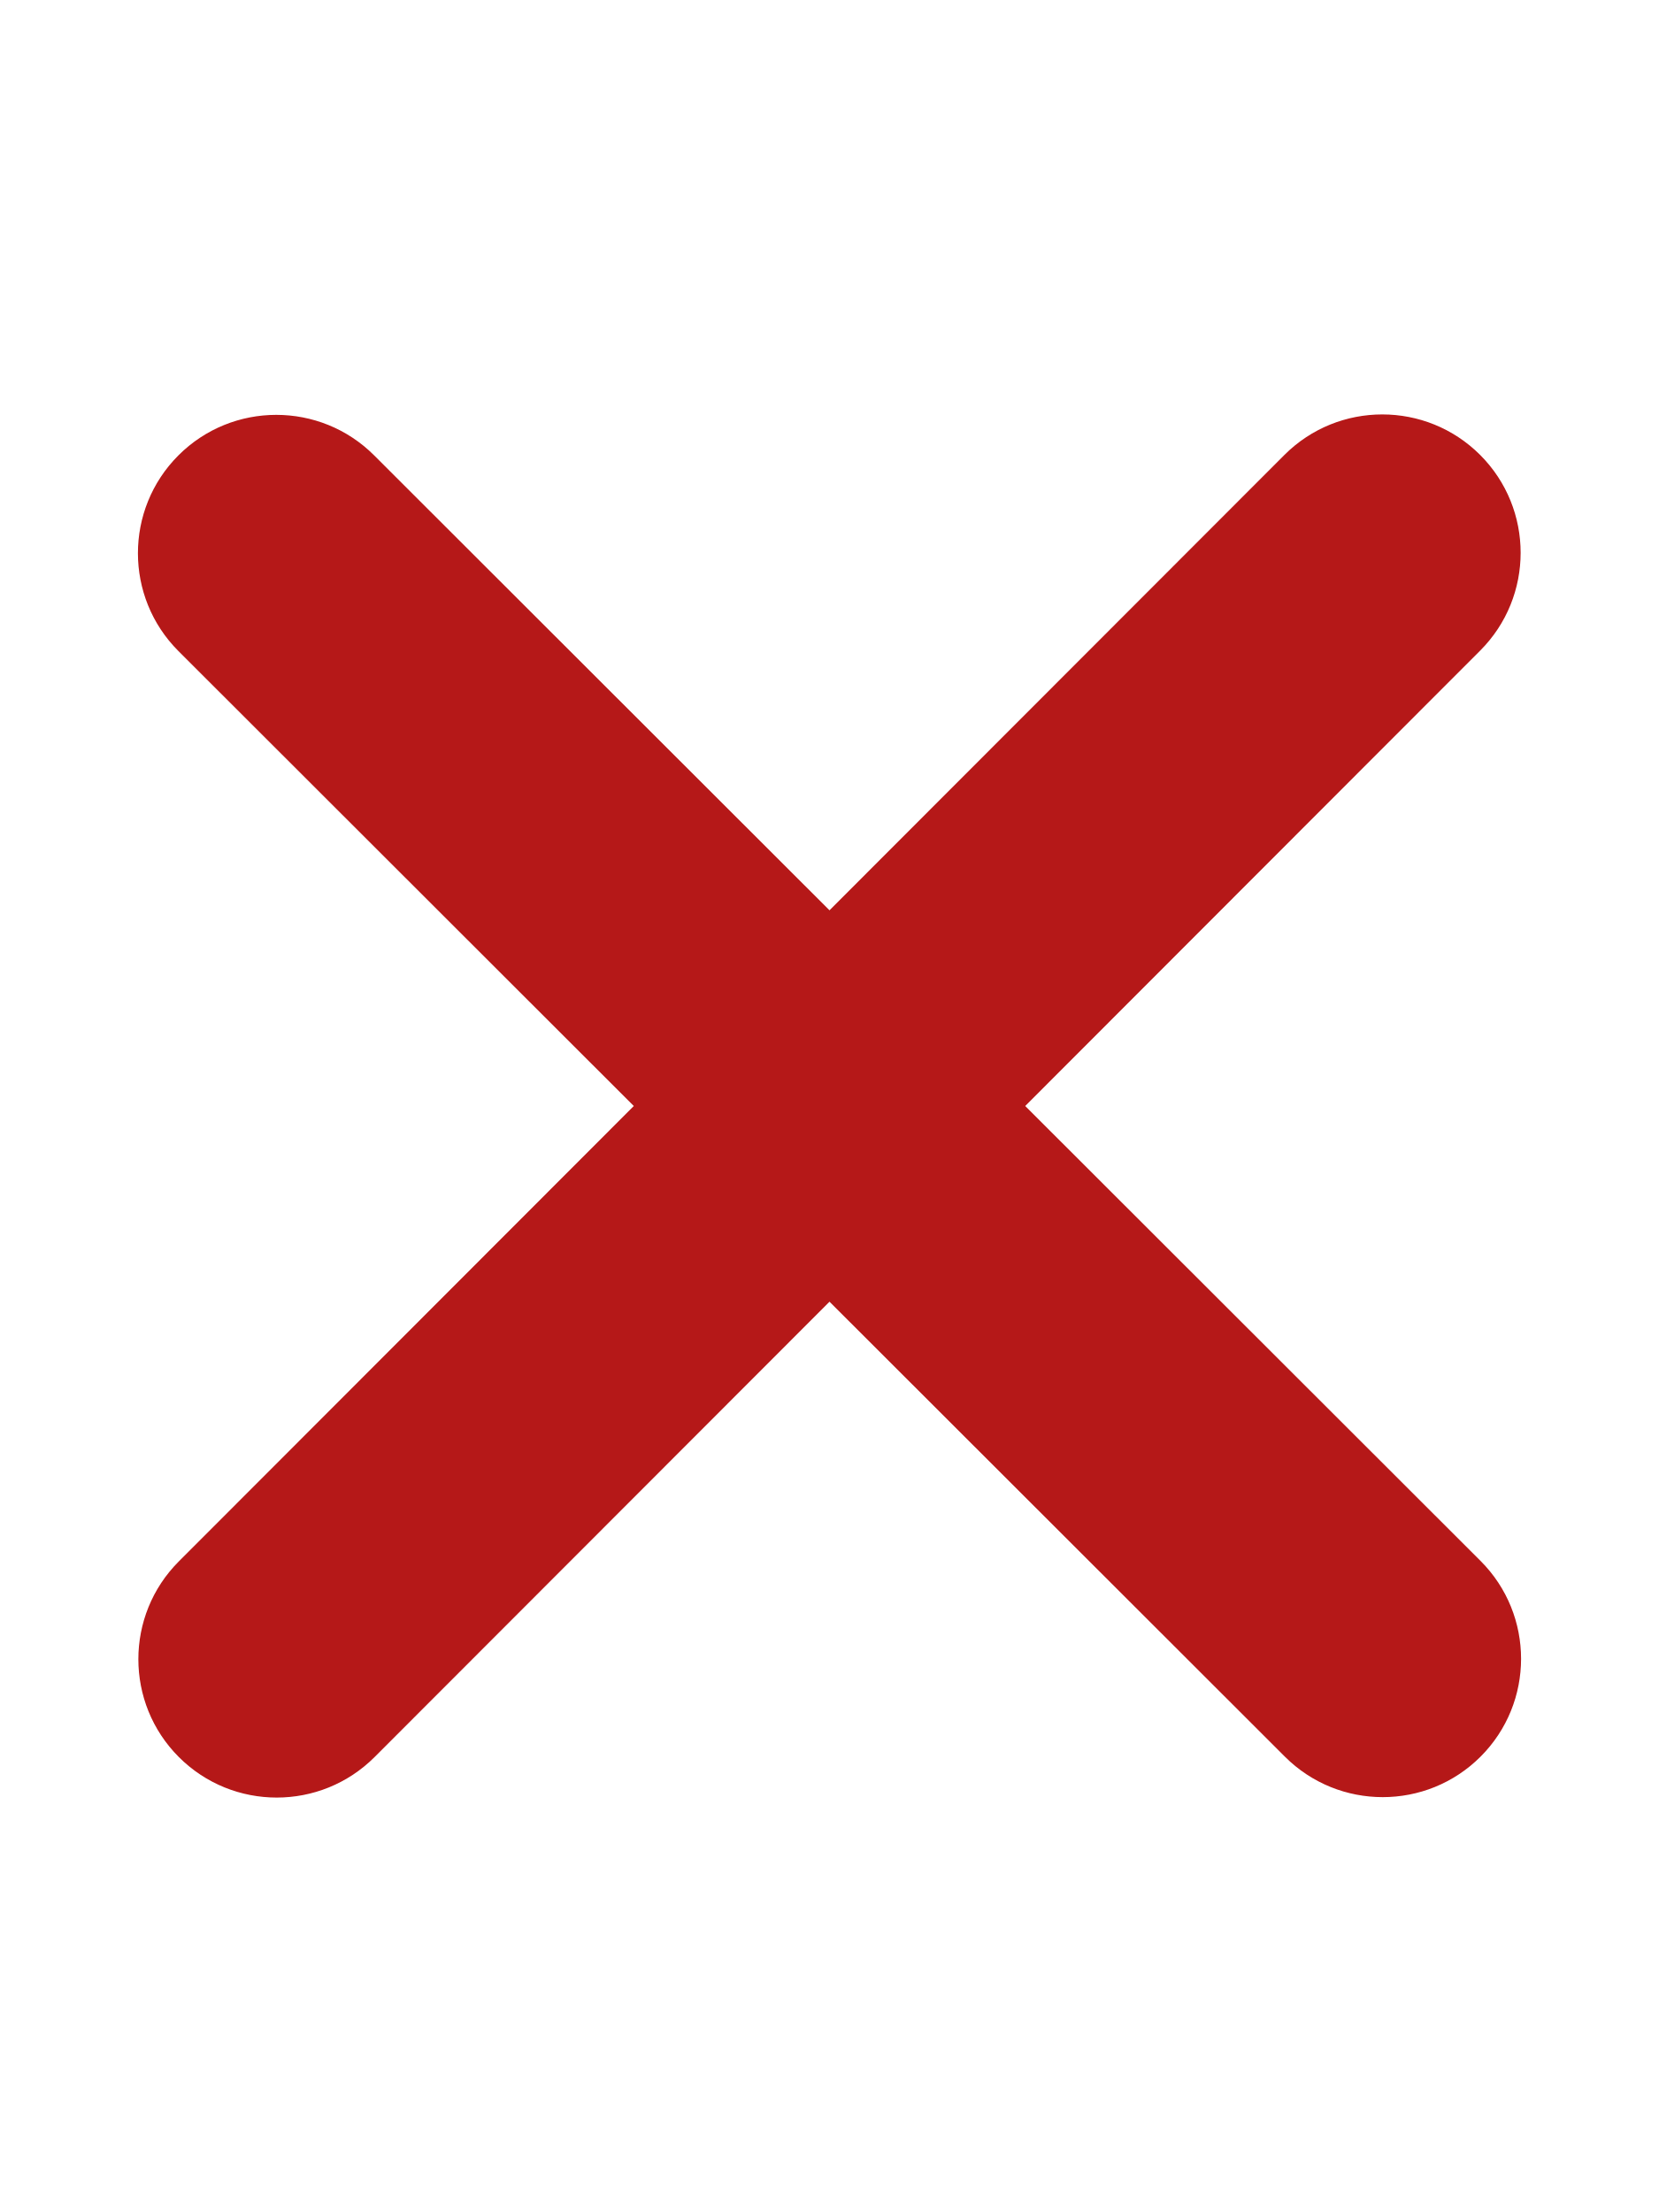
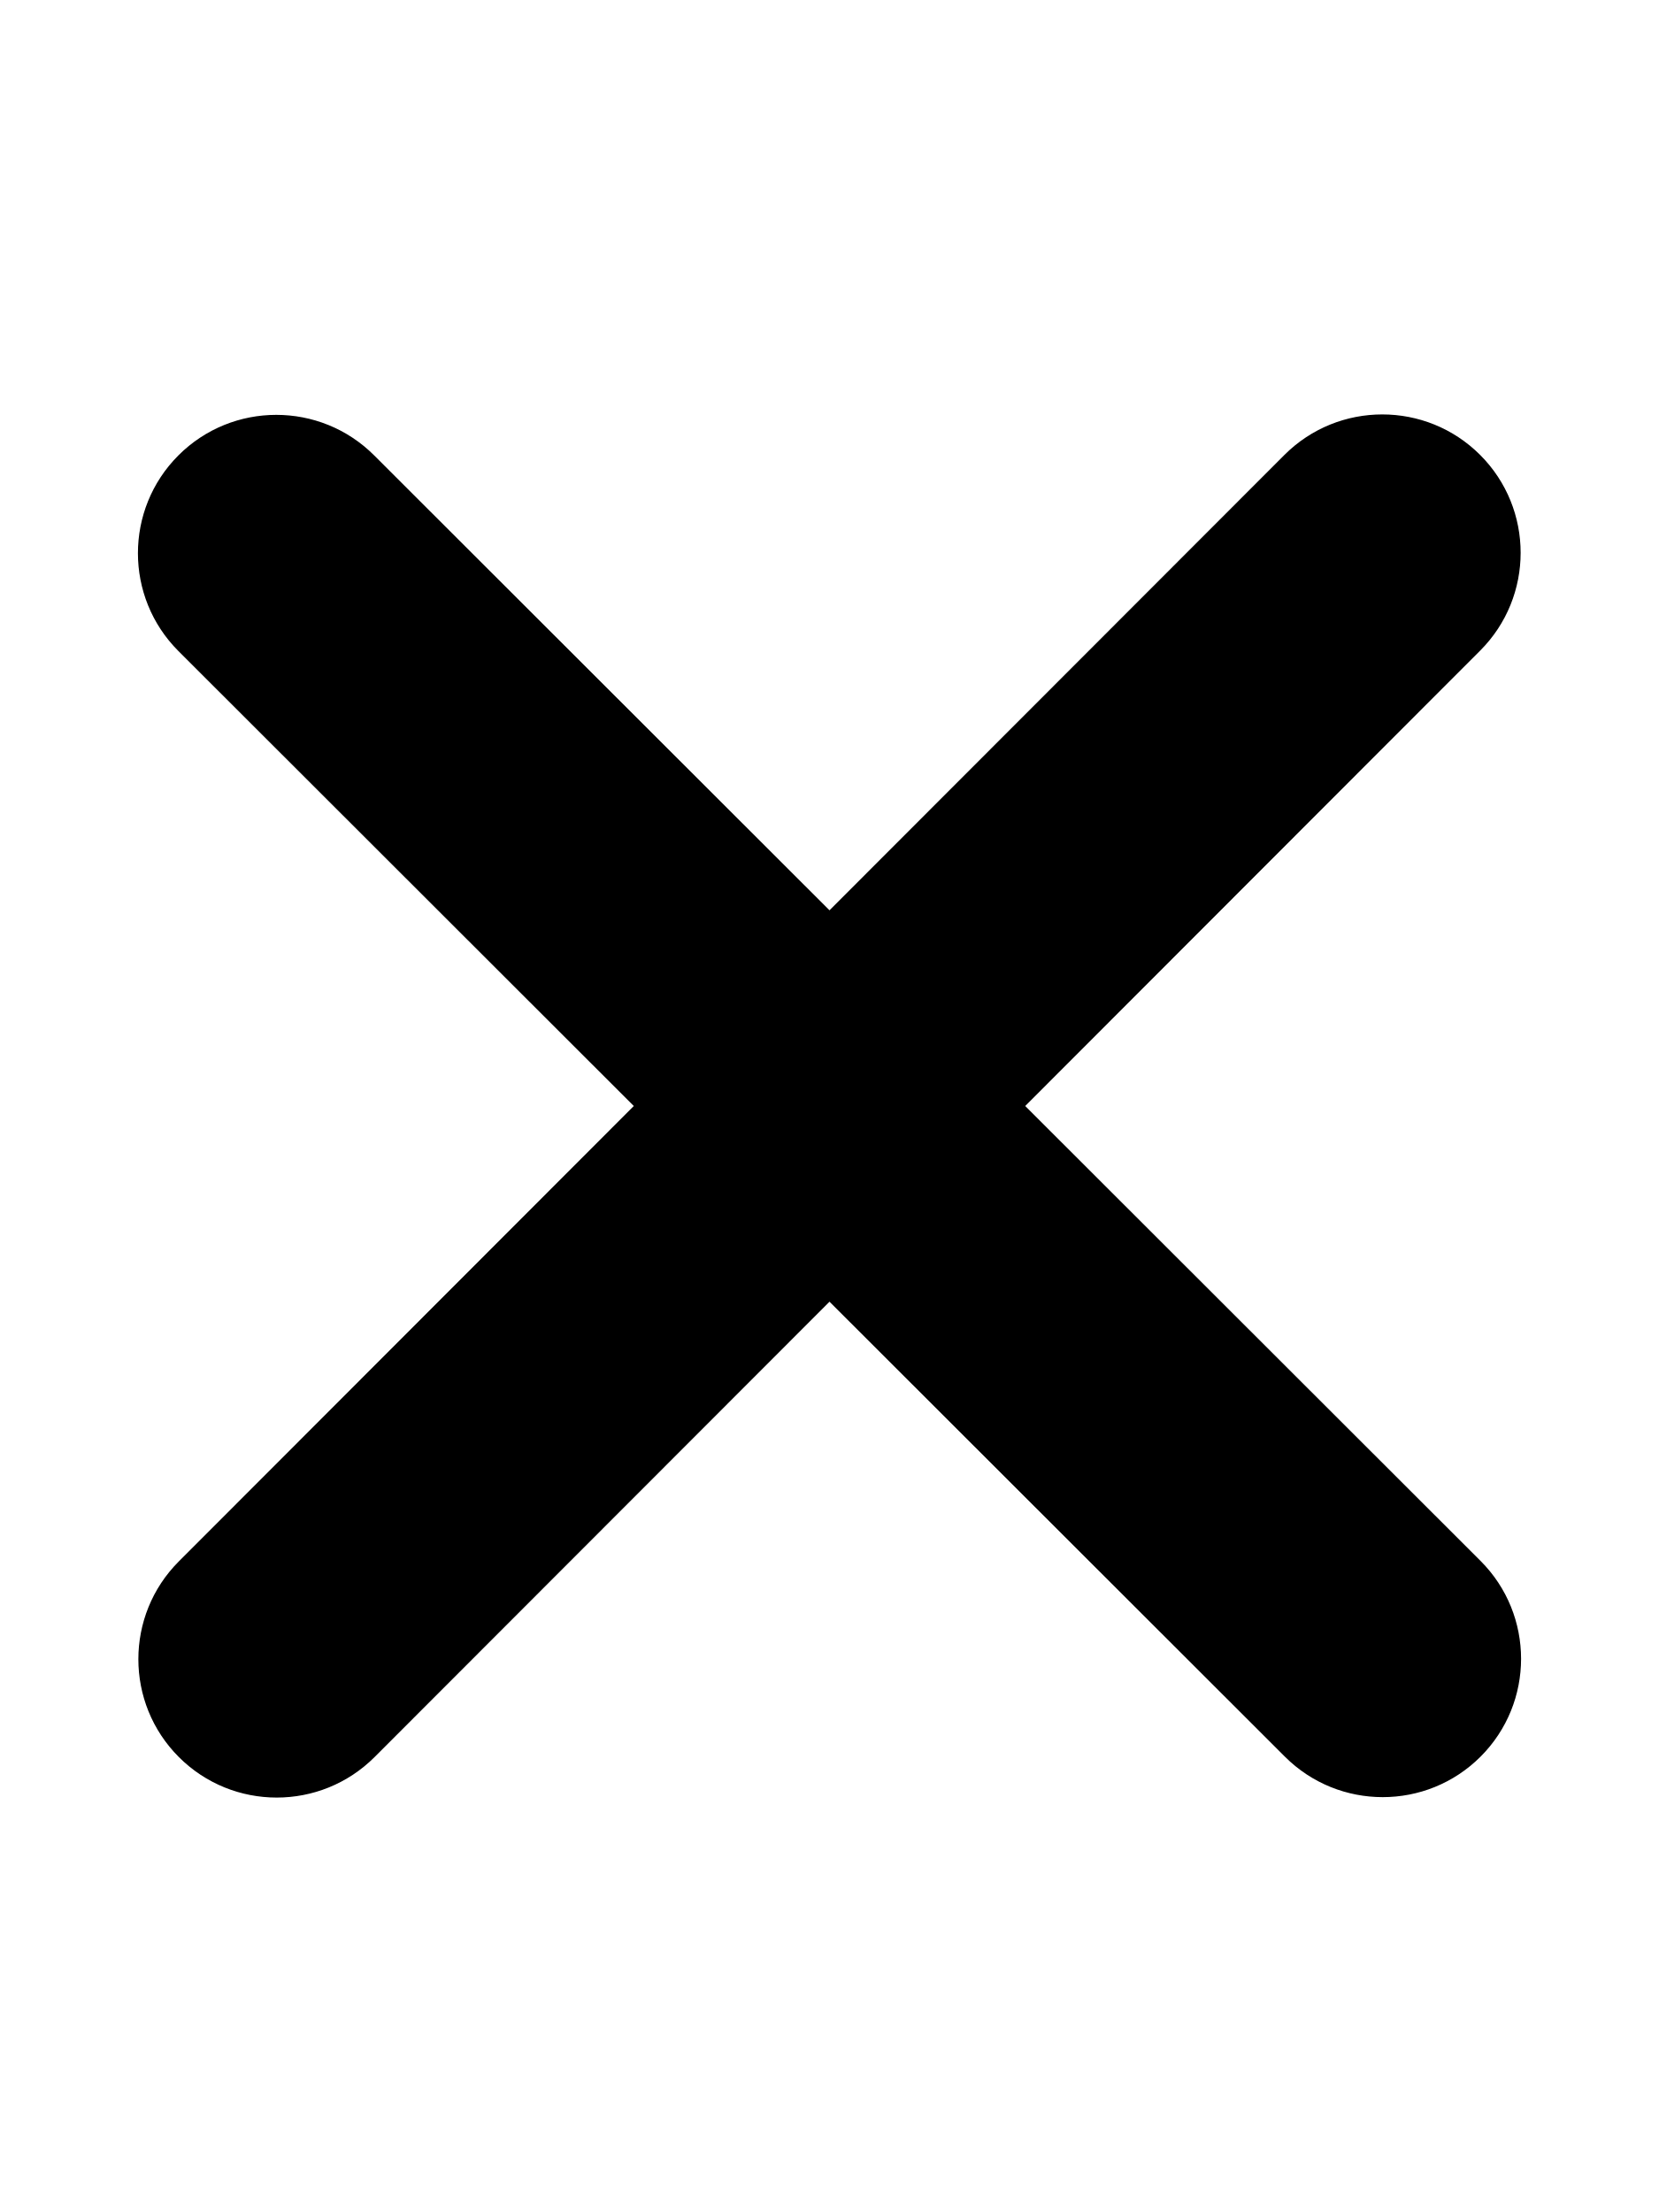
- <svg xmlns="http://www.w3.org/2000/svg" viewBox="0 0 384 512" fill="#B51818">
-   <path d="M342.6 150.6c12.5-12.5 12.5-32.8 0-45.3s-32.8-12.5-45.3 0L192 210.7 86.6 105.4c-12.5-12.5-32.8-12.5-45.3 0s-12.5 32.8 0 45.3L146.7 256 41.4 361.4c-12.5 12.5-12.5 32.8 0 45.3s32.8 12.5 45.3 0L192 301.3 297.4 406.6c12.5 12.5 32.8 12.5 45.3 0s12.5-32.8 0-45.3L237.3 256 342.6 150.6z" fill="#B51818" />
+ <svg xmlns="http://www.w3.org/2000/svg" viewBox="0 0 384 512">
+   <path d="M342.6 150.6c12.5-12.5 12.5-32.8 0-45.3s-32.8-12.5-45.3 0L192 210.7 86.6 105.4c-12.5-12.5-32.8-12.5-45.3 0s-12.5 32.8 0 45.3L146.7 256 41.4 361.4c-12.5 12.5-12.5 32.8 0 45.3s32.8 12.5 45.3 0L192 301.3 297.4 406.6c12.5 12.5 32.8 12.5 45.3 0s12.5-32.8 0-45.3L237.3 256 342.6 150.6z" />
</svg>
